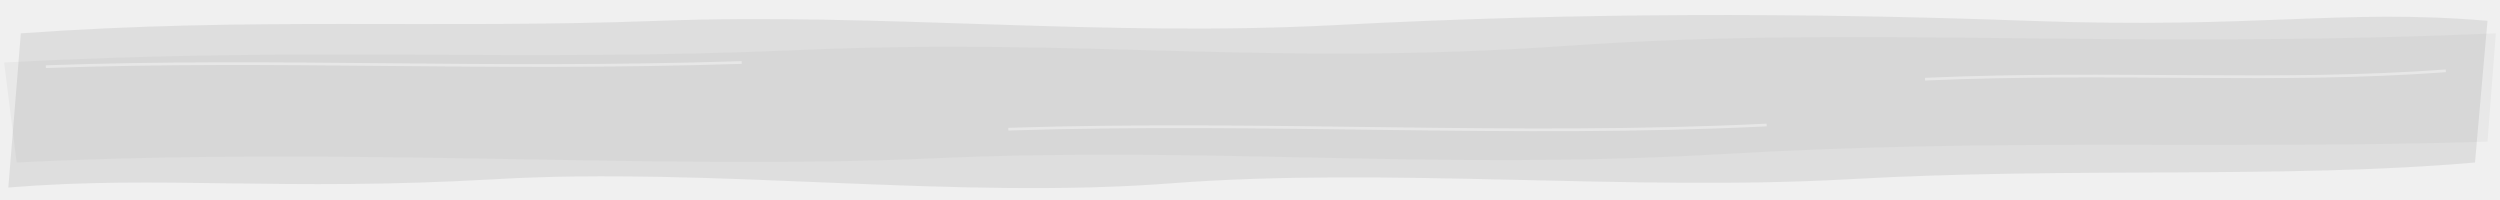
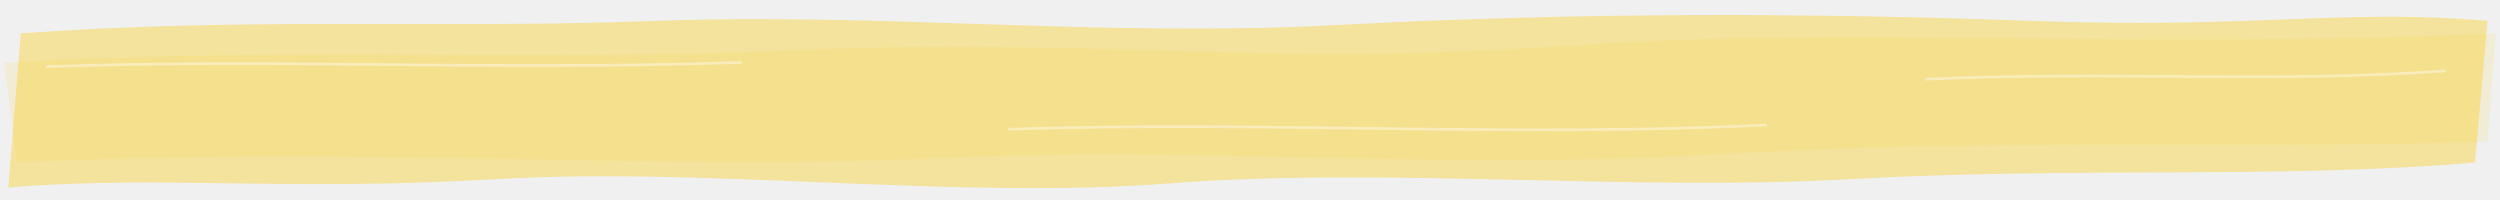
<svg xmlns="http://www.w3.org/2000/svg" viewBox="0 0 600 48" preserveAspectRatio="none">
-   <path fill="#09090b" opacity=".08" d="M5 8C61 4 104 7 158 5S264 9 321 6 432 3 487 5 562 2 597 5L594 39C548 43 497 40 444 43S333 40 281 44 171 40 119 43 39 42 2 45Z" />
-   <path fill="#09090b" opacity=".035" d="M1 15C76 11 123 15 192 12S304 16 376 11 505 12 599 8L597 34C531 36 482 33 413 37S291 35 224 38 85 35 4 39Z" />
+   <path fill="#facc15" opacity=".38" d="M5 8C61 4 104 7 158 5S264 9 321 6 432 3 487 5 562 2 597 5L594 39C548 43 497 40 444 43S333 40 281 44 171 40 119 43 39 42 2 45Z" />
+   <path fill="#facc15" opacity=".12" d="M1 15C76 11 123 15 192 12S304 16 376 11 505 12 599 8L597 34C531 36 482 33 413 37S291 35 224 38 85 35 4 39Z" />
  <path fill="none" stroke="#fff" stroke-width=".65" opacity=".4" d="M11 16C68 14 115 17 178 15M242 31C305 29 363 33 424 30M462 19C508 17 546 20 587 17" />
</svg>
